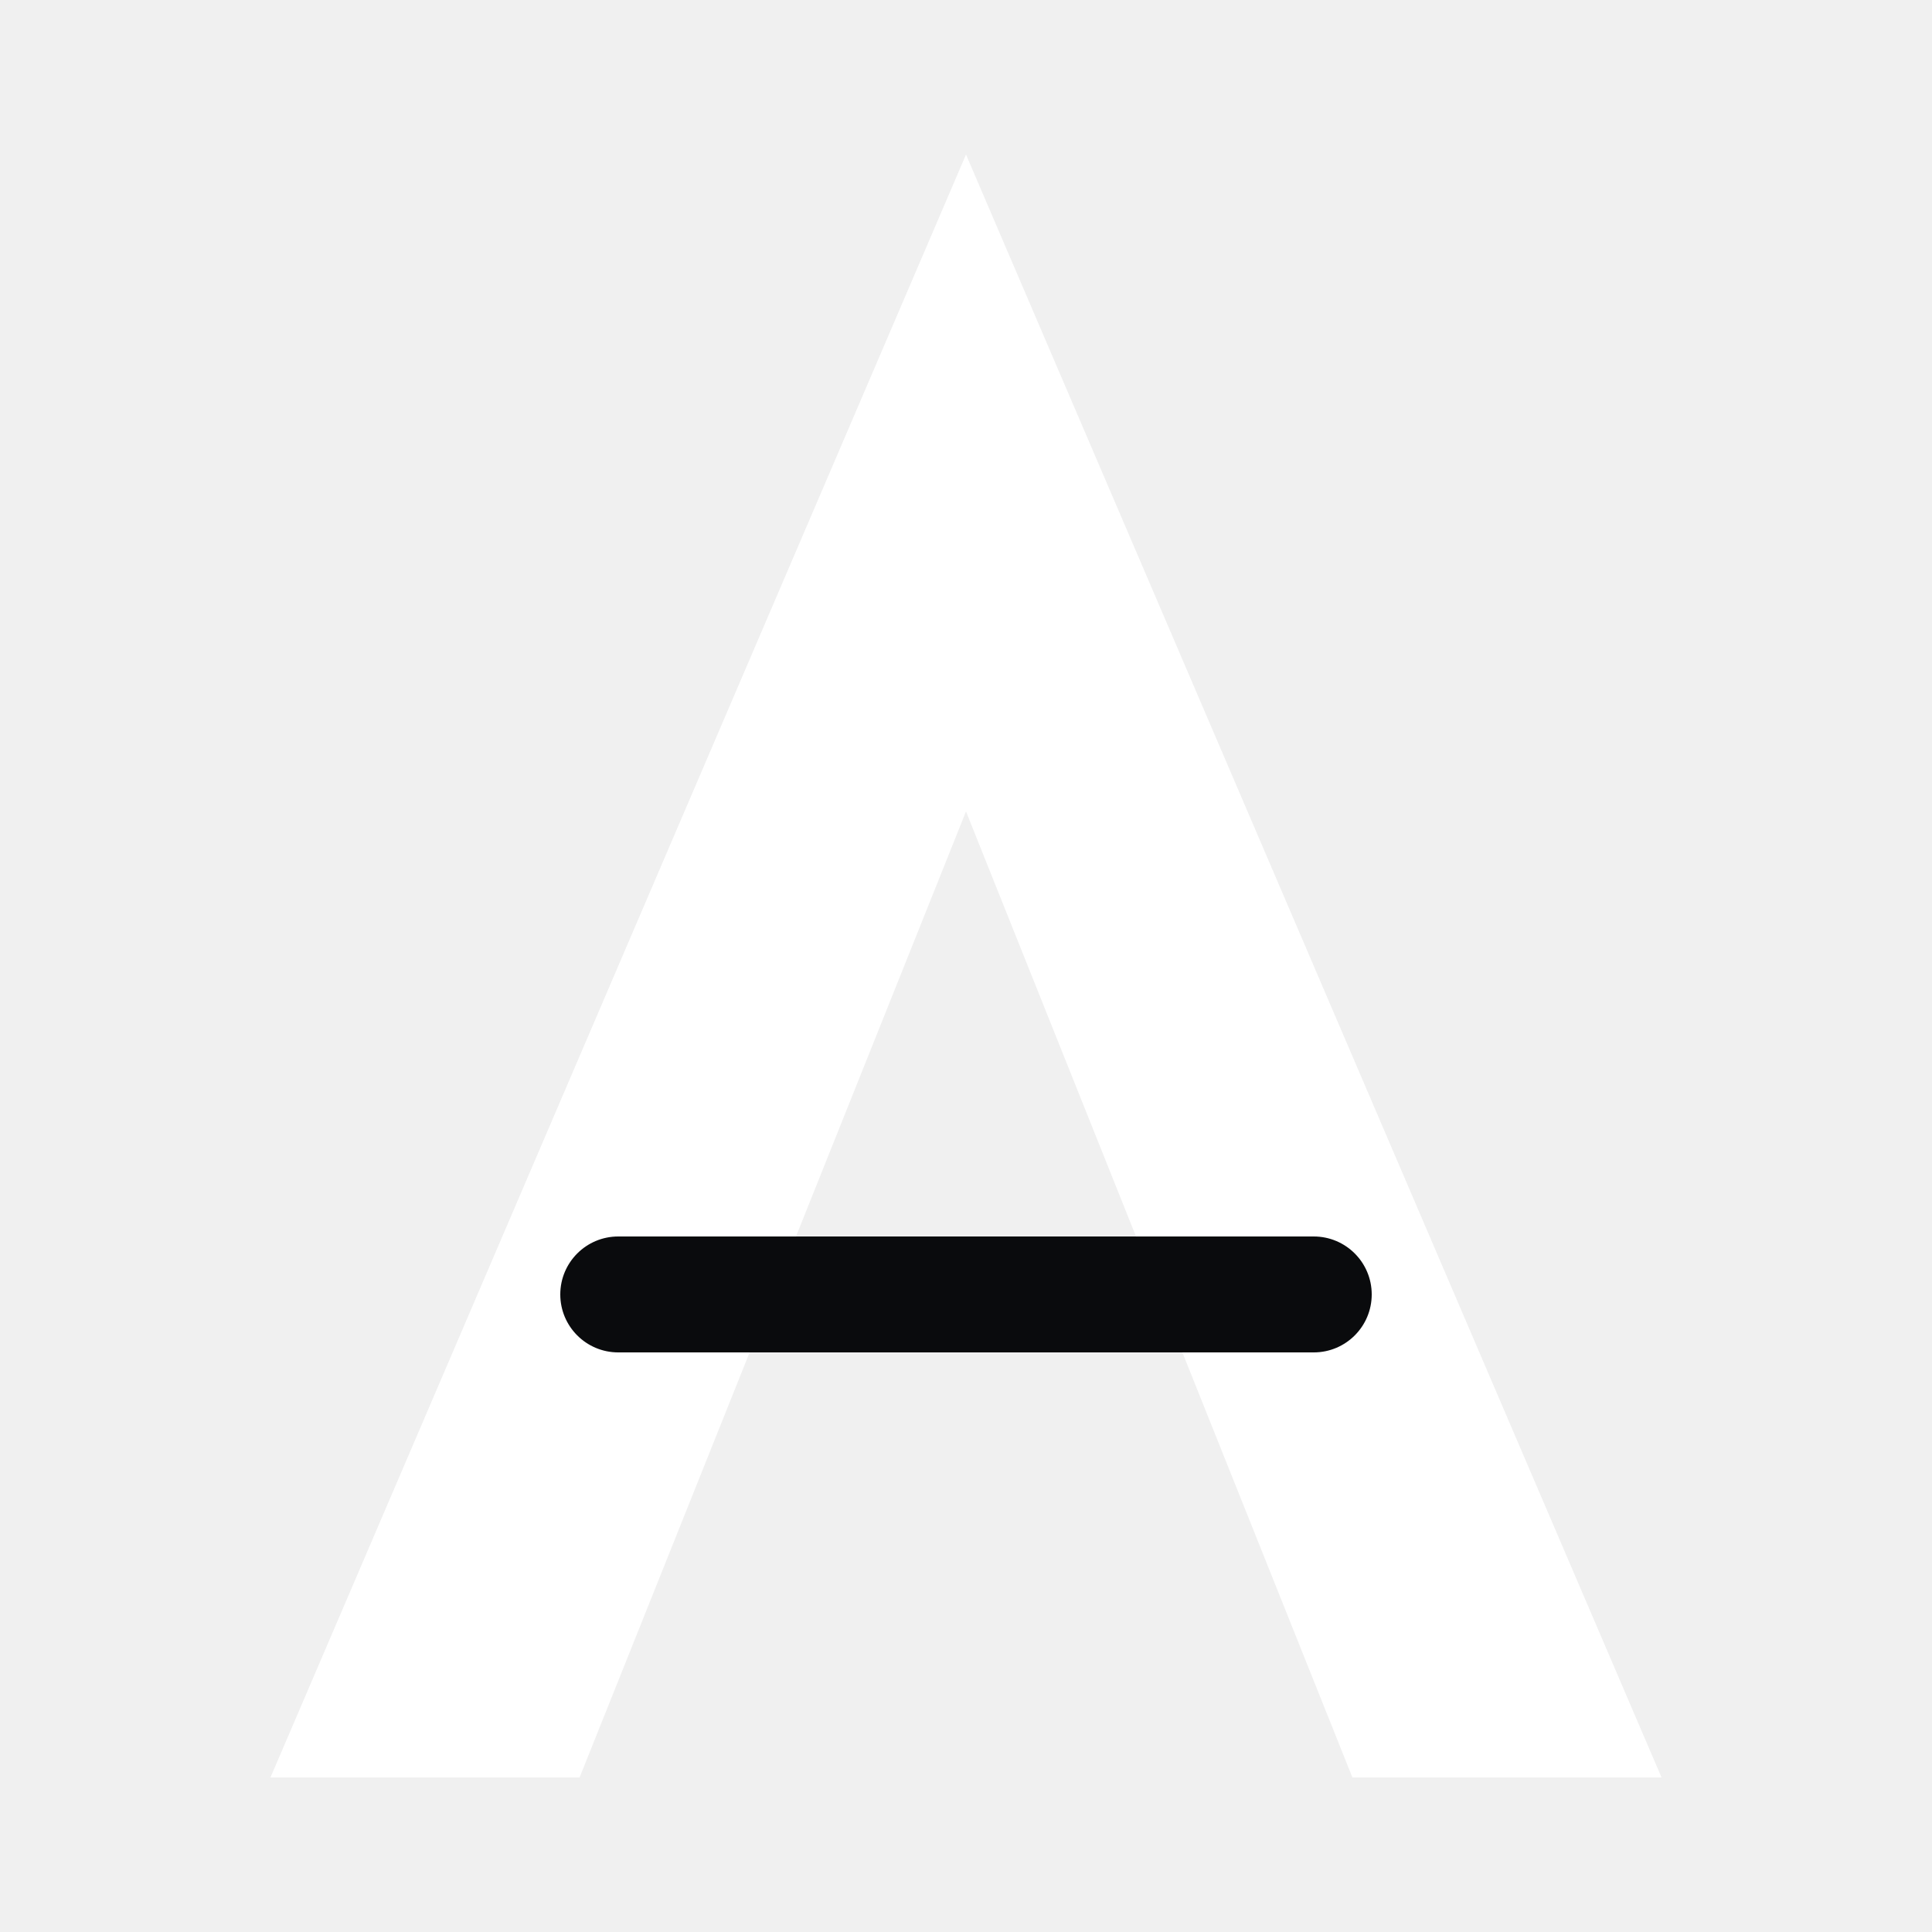
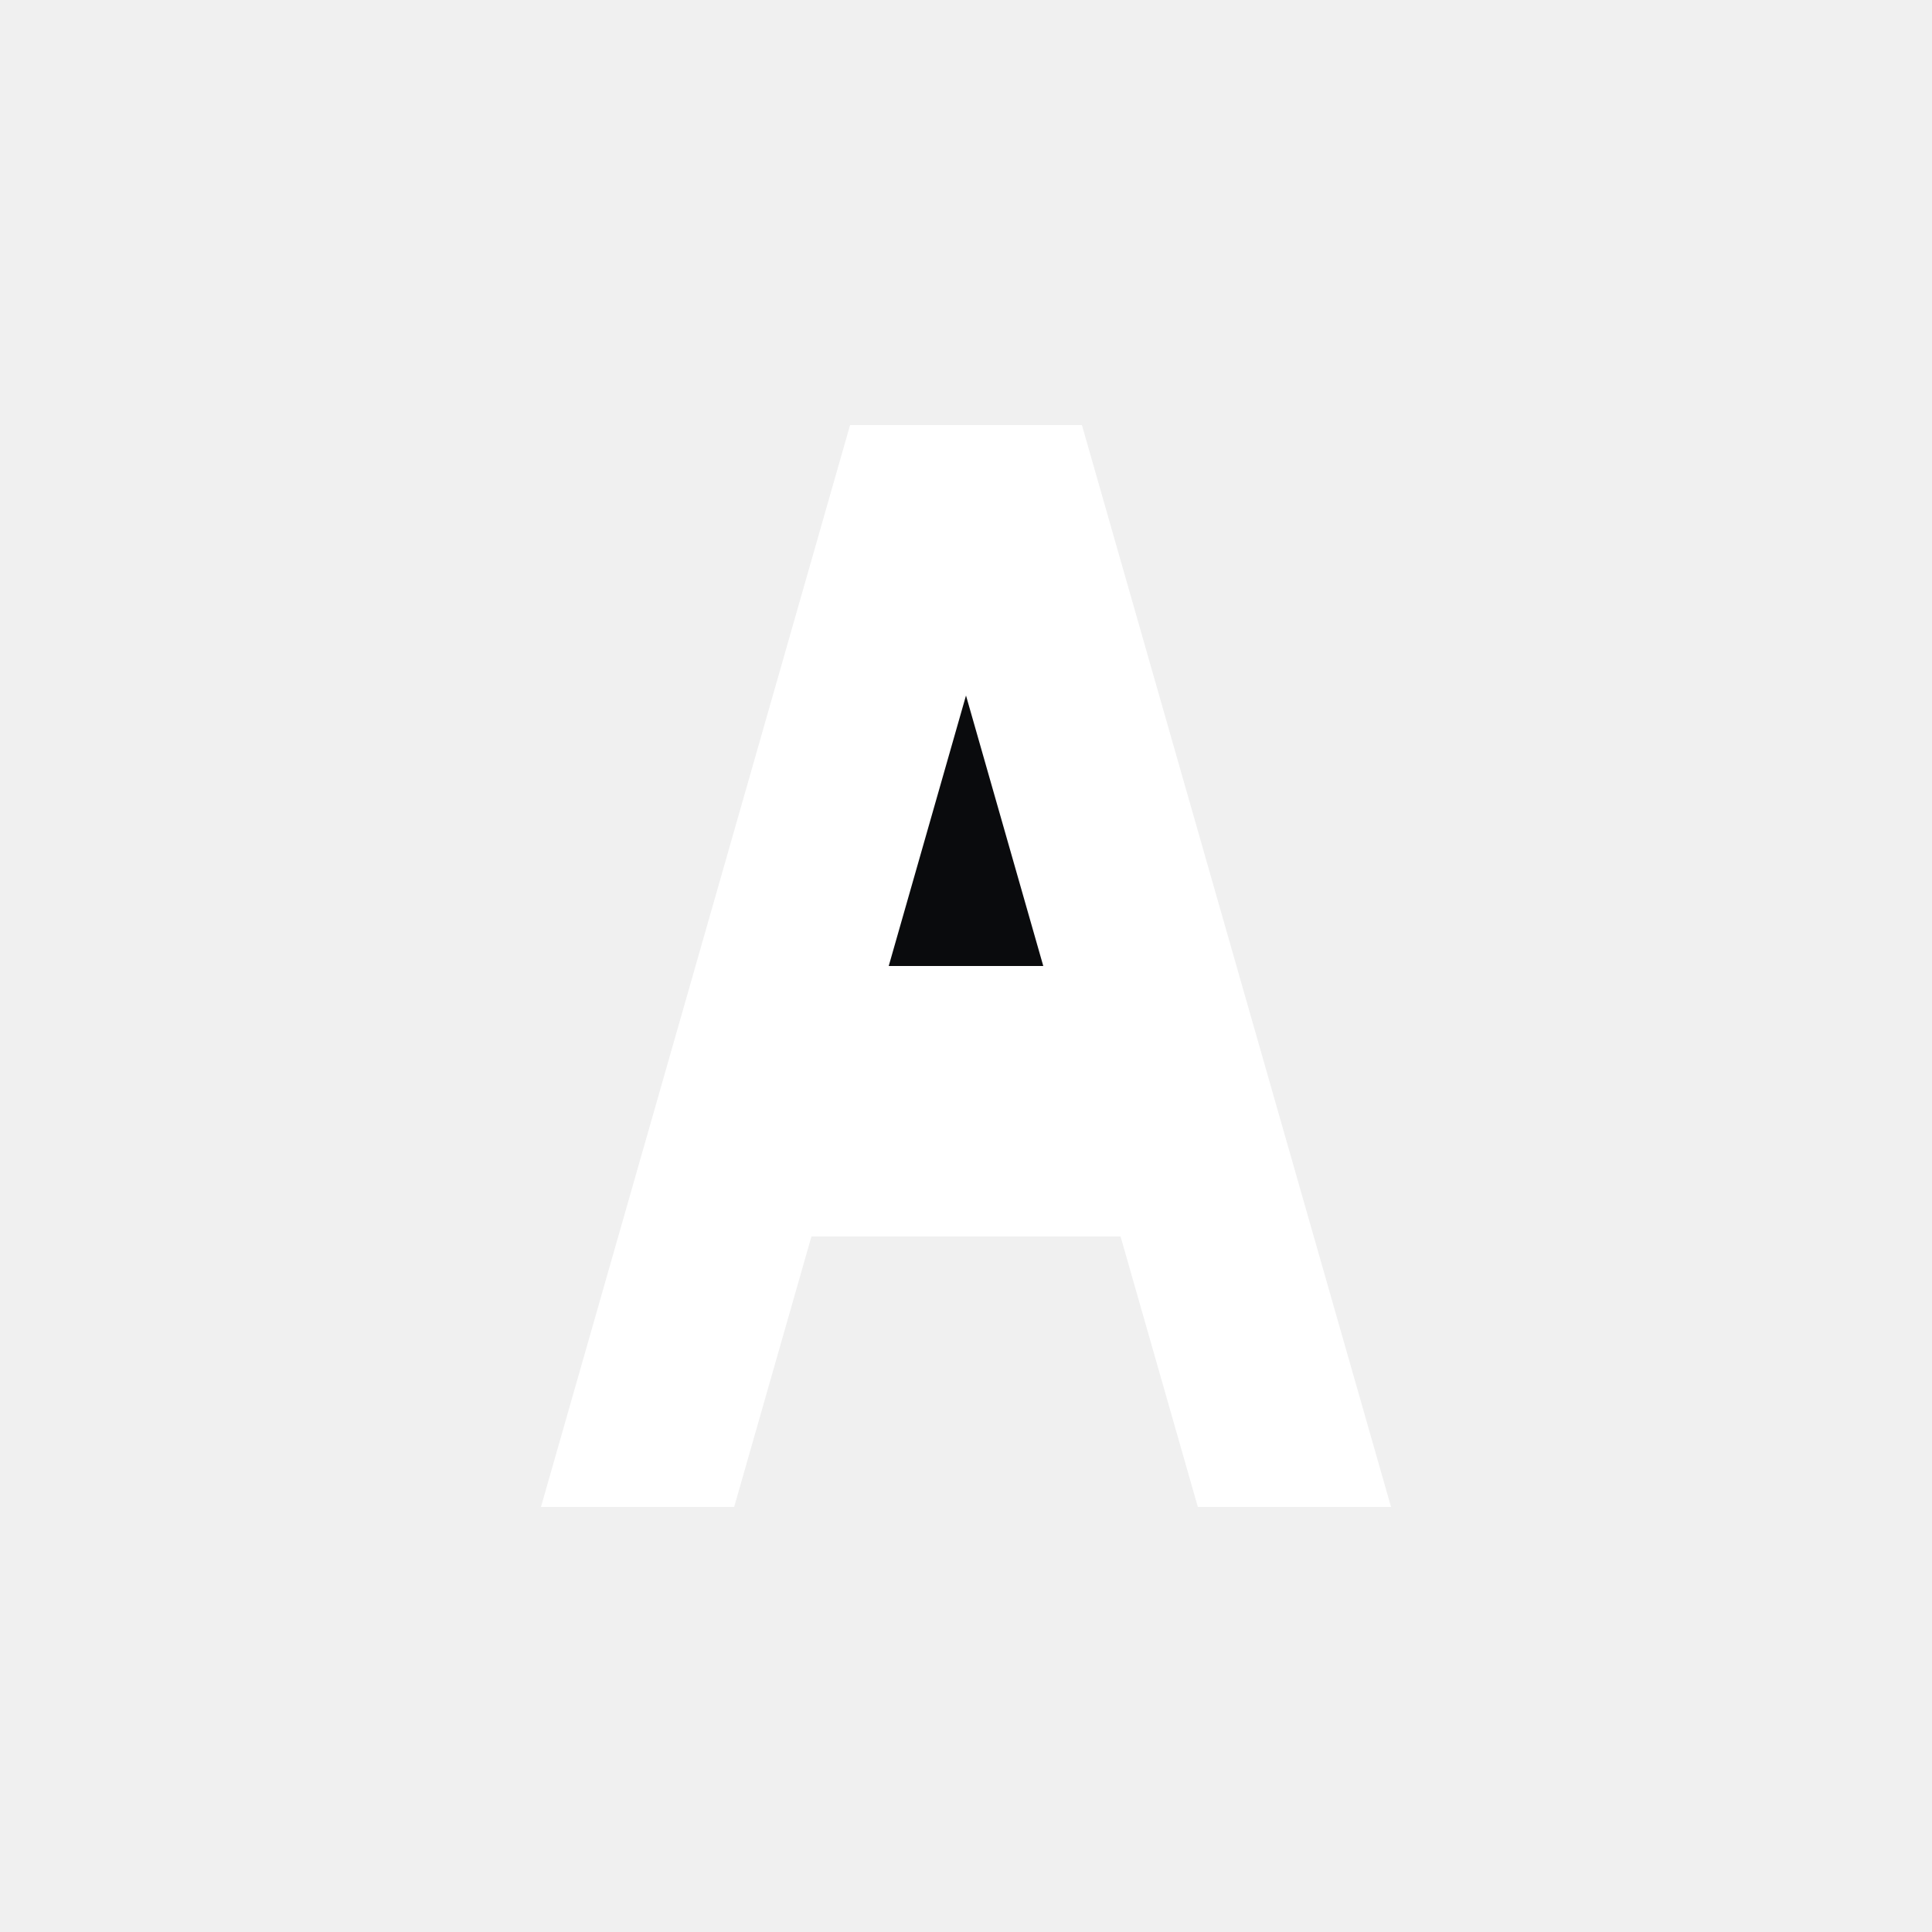
- <svg xmlns="http://www.w3.org/2000/svg" viewBox="0 0 100 100">
-   <polygon points="50,8 14,92 30,92 50,42 70,92 86,92" fill="#ffffff" />
-   <rect x="29" y="64" width="42" height="6" rx="3" fill="#0a0b0d" />
+ <svg xmlns="http://www.w3.org/2000/svg" viewBox="0 0 100 100" fill="none">
+   <rect x="6" y="6" width="88" height="88" rx="20" fill="transparent" />
+   <path d="M 28 78 L 44 22 L 56 22 L 72 78 L 62 78 L 58 64 L 42 64 L 38 78 Z" fill="#ffffff" />
+   <rect x="38" y="52" width="24" height="6" rx="3" fill="#ffffff" />
+   <path d="M 46 50 L 50 36 L 54 50 Z" fill="#0a0b0d" />
</svg>
